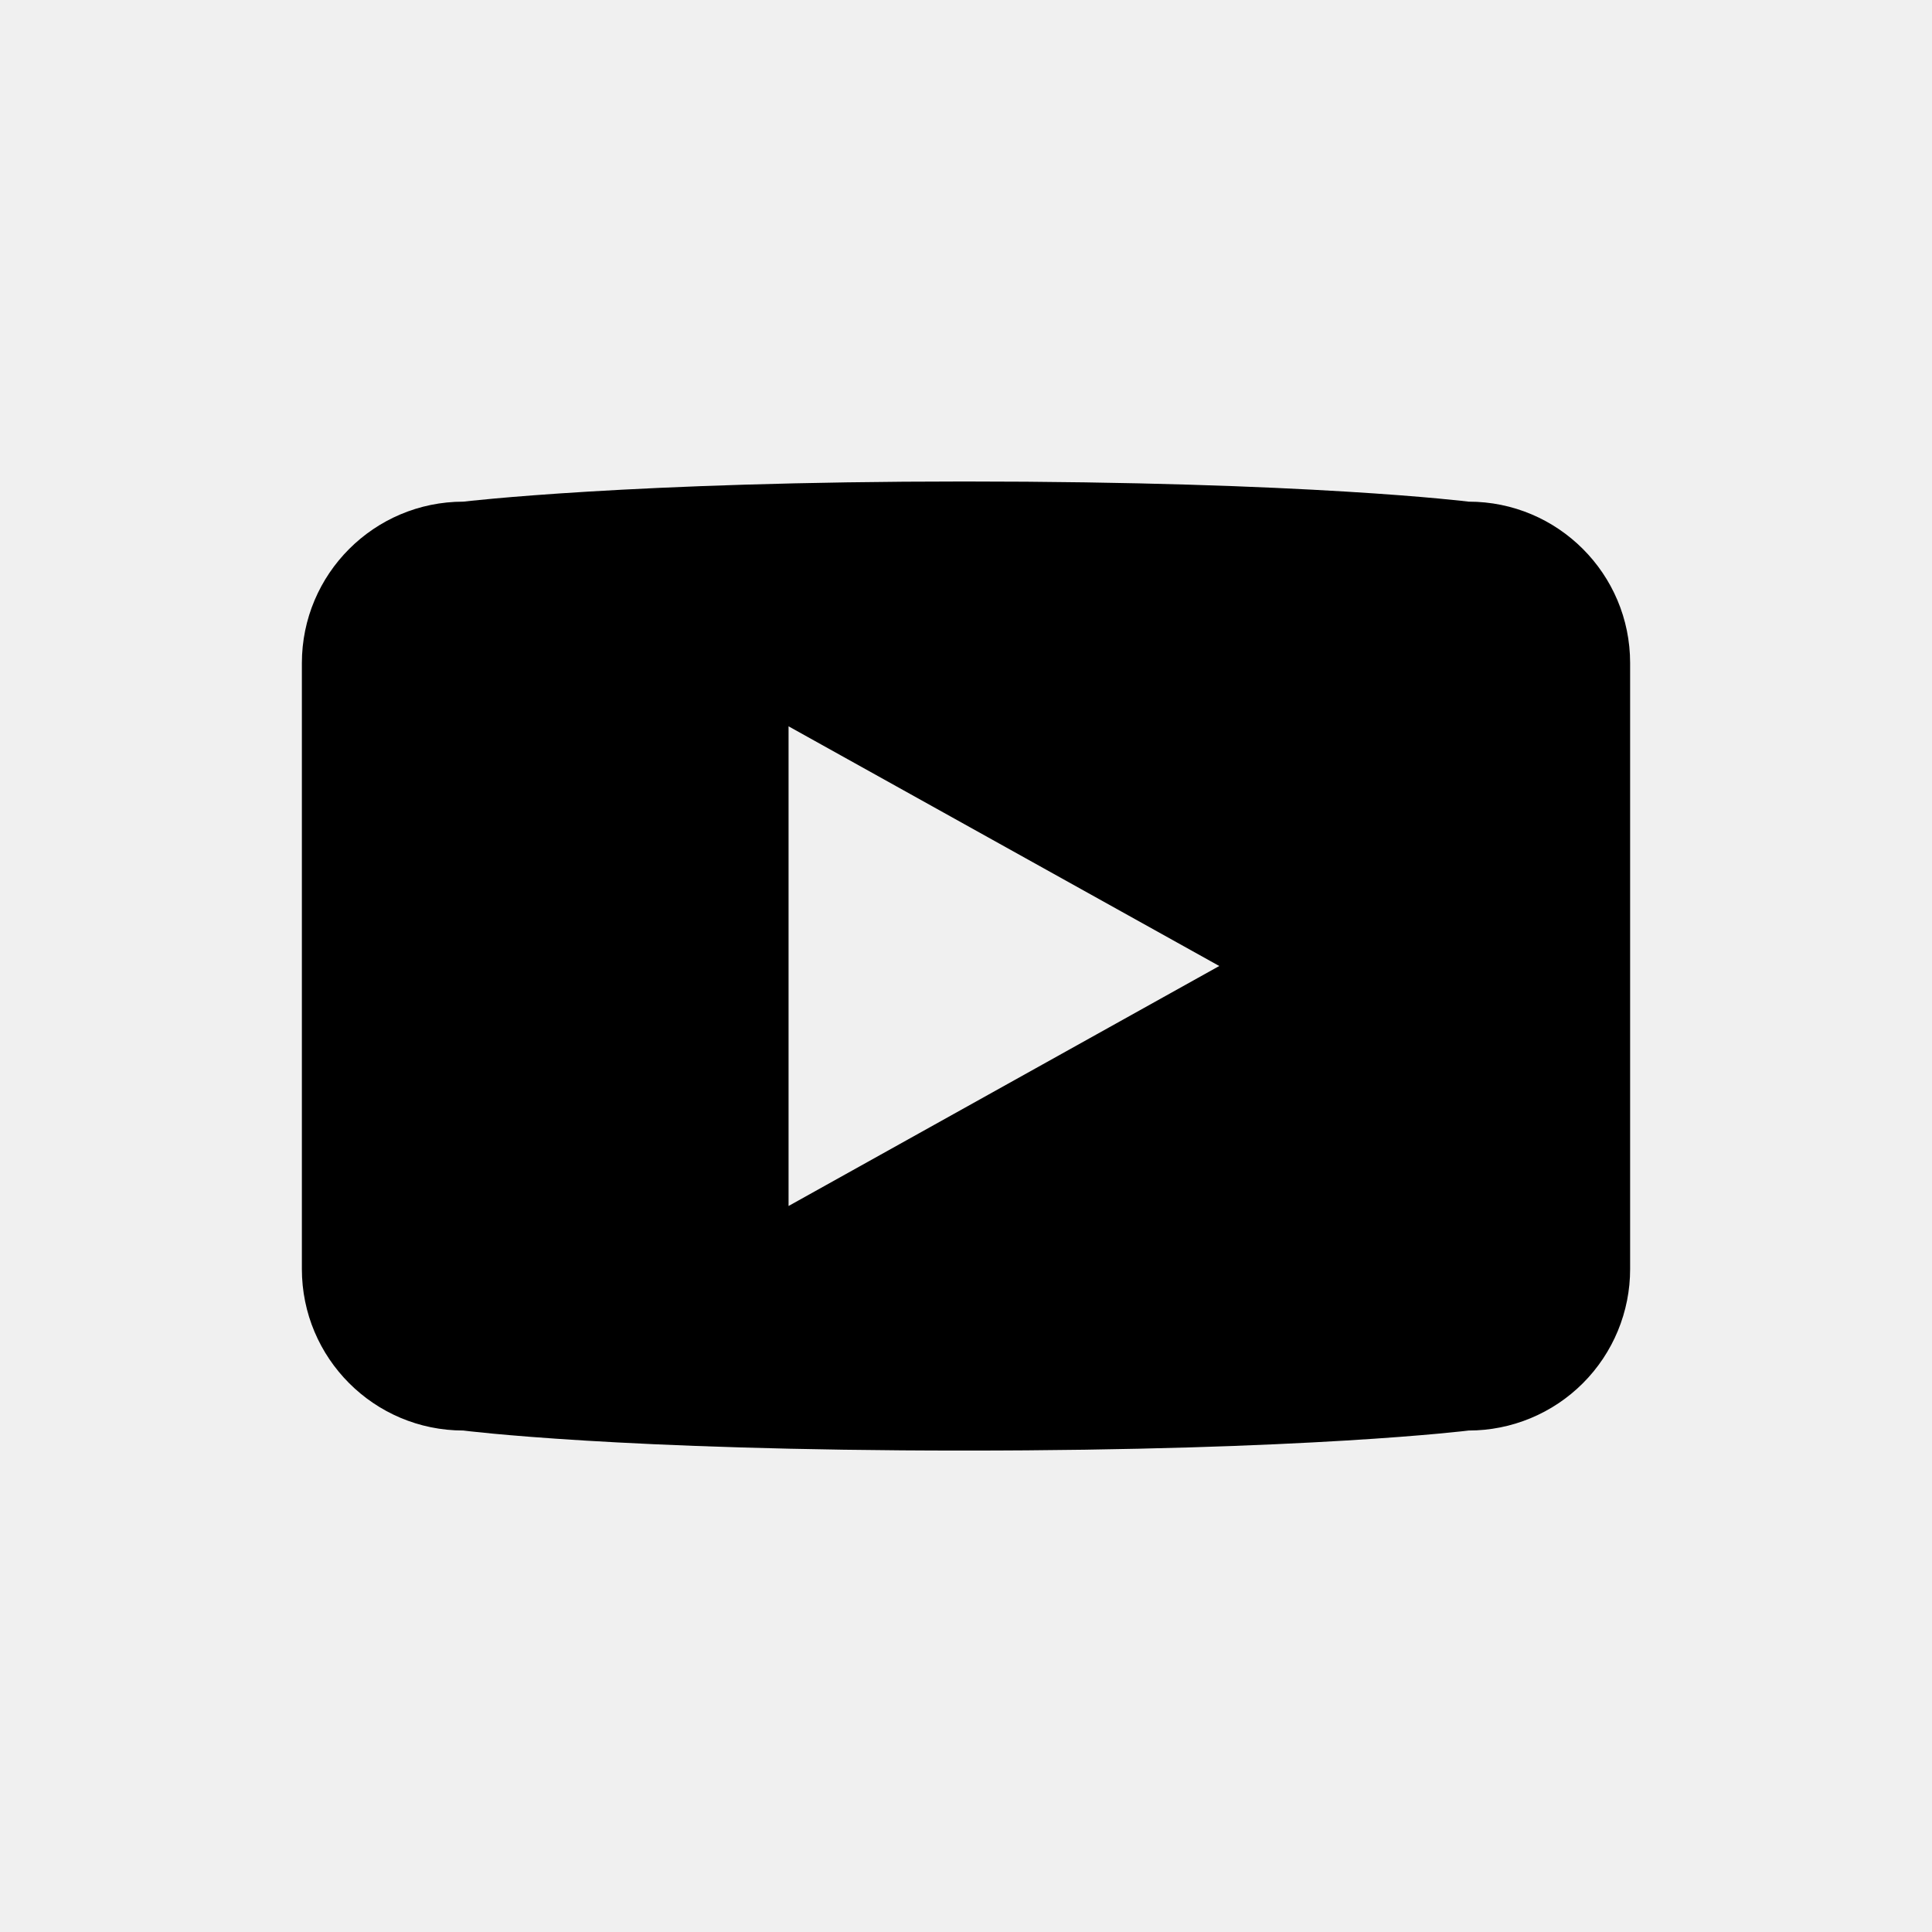
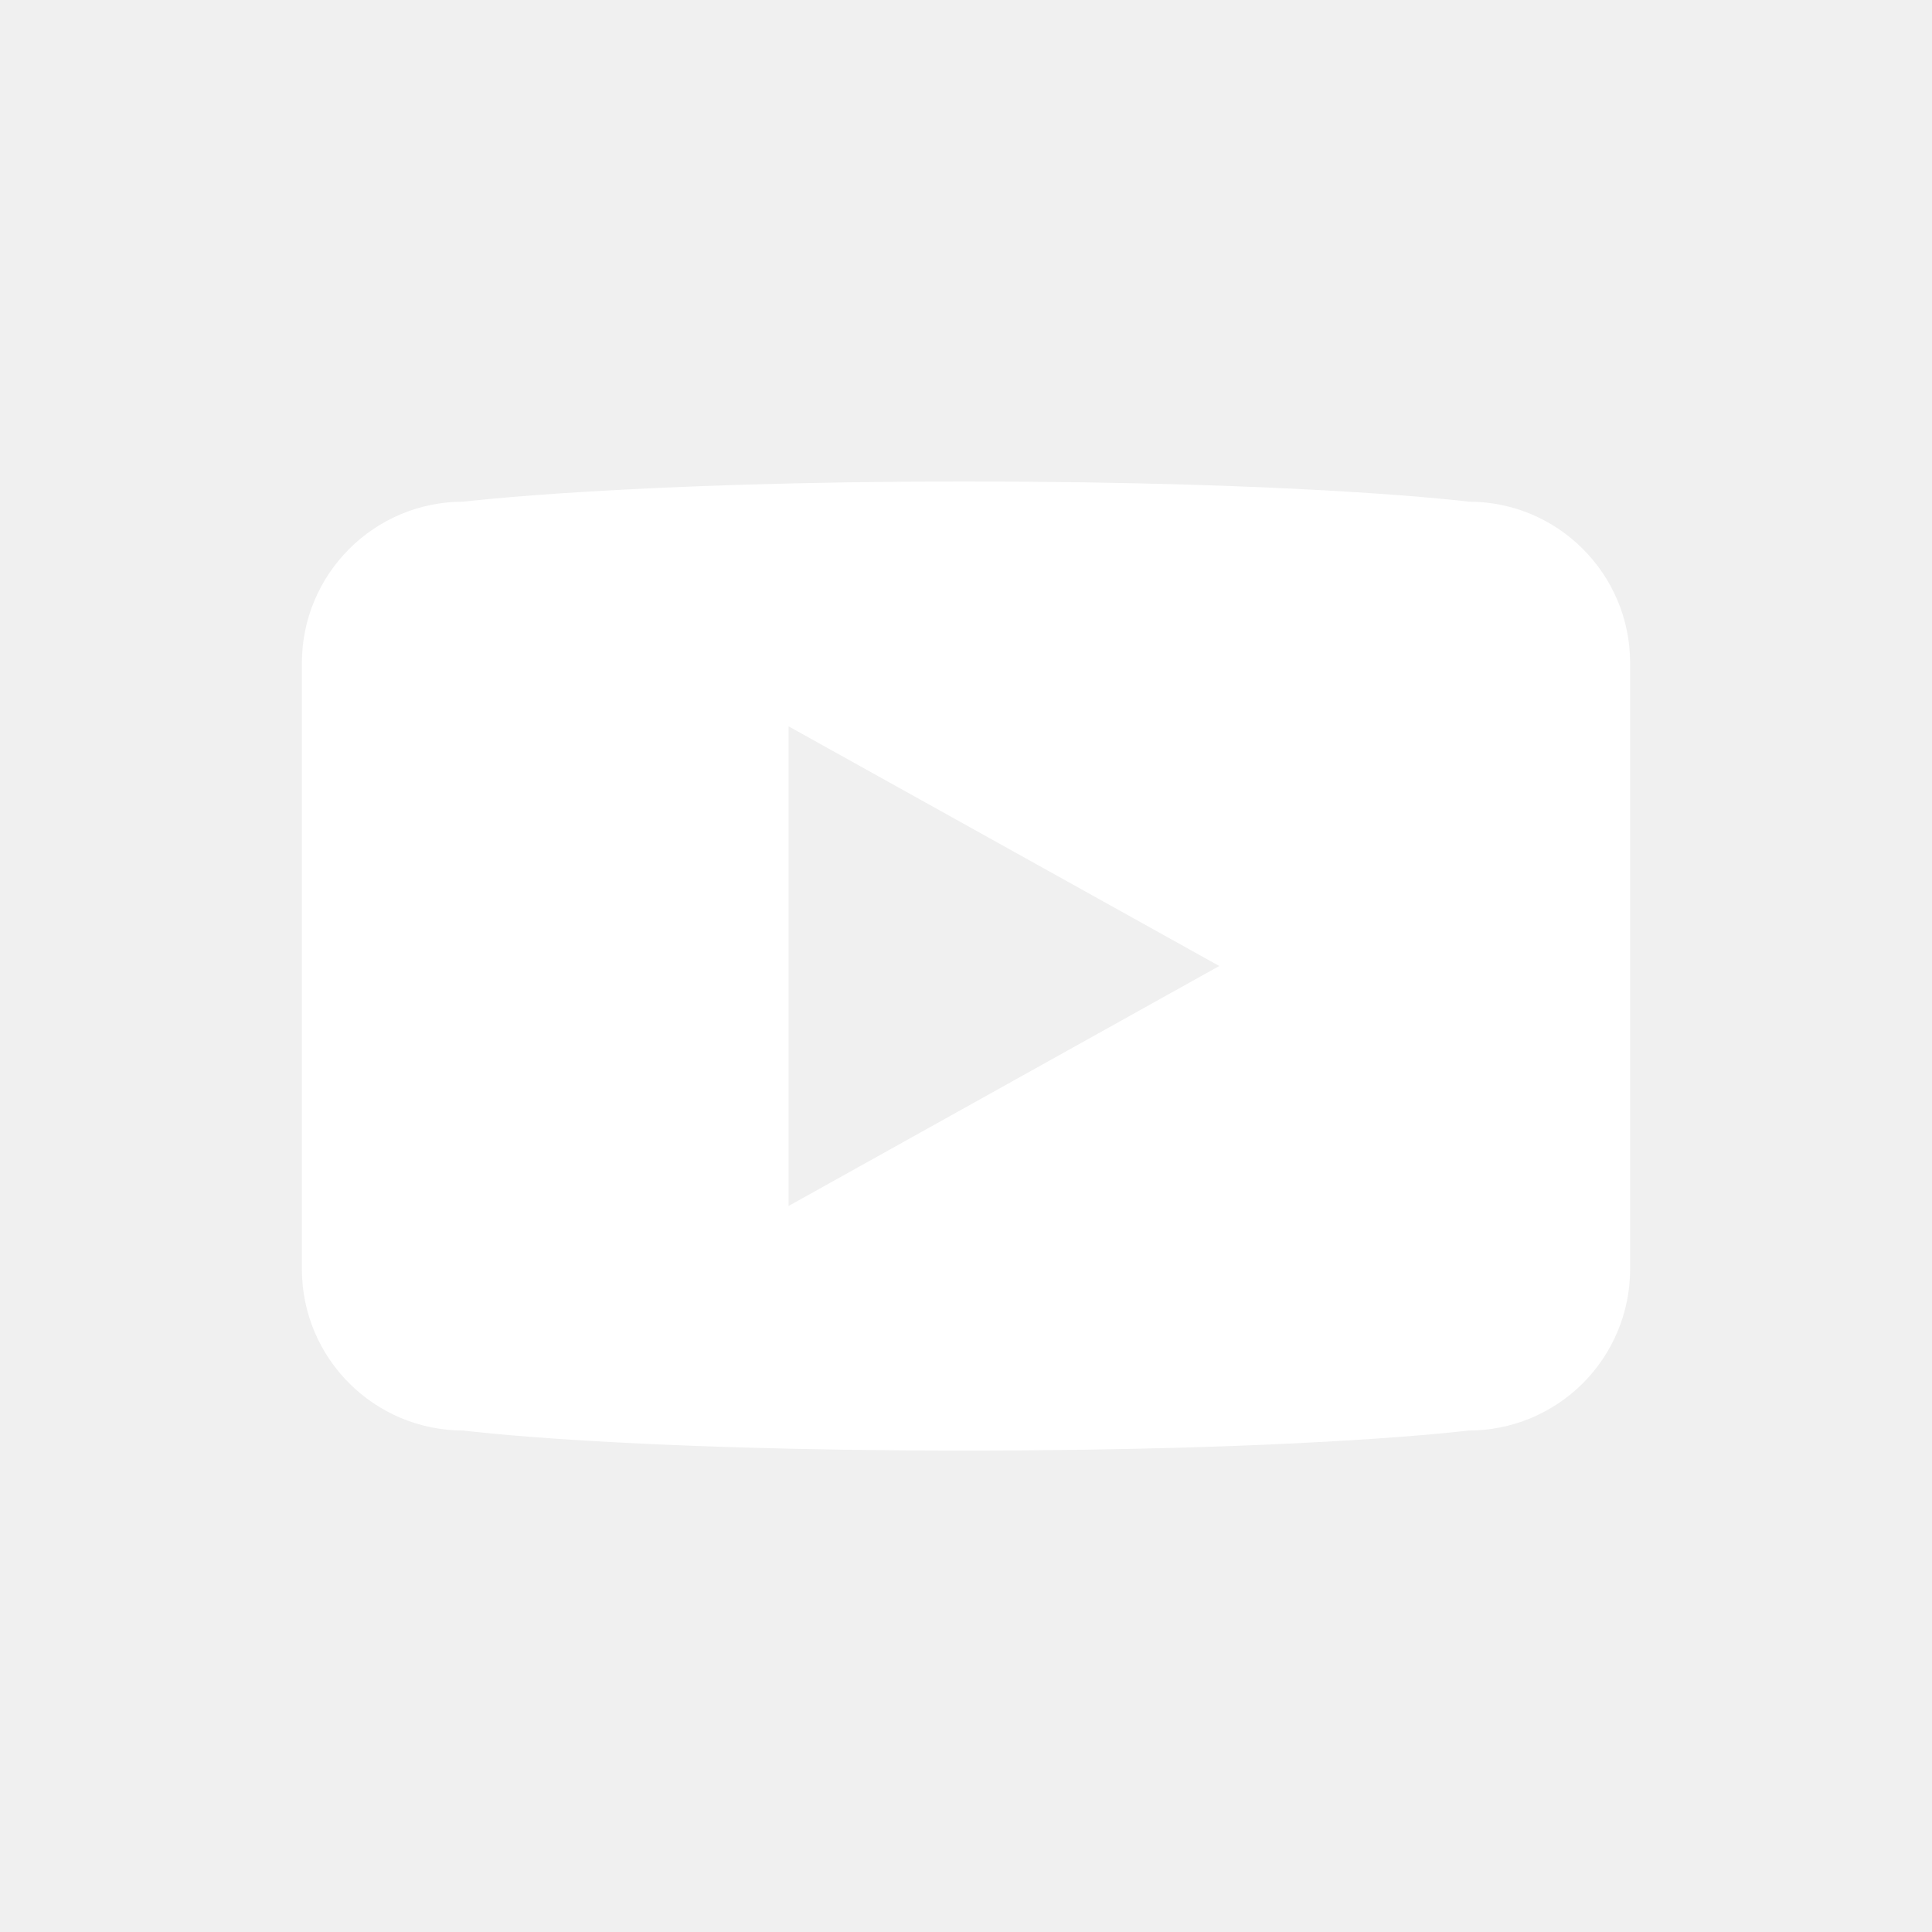
- <svg xmlns="http://www.w3.org/2000/svg" fill="#000000" width="800px" height="800px" viewBox="0 0 32 32">
+ <svg xmlns="http://www.w3.org/2000/svg" fill="#ffffff" viewBox="0 0 32 32">
  <path d="M24.325 8.309s-2.655-.334-8.357-.334c-5.517 0-8.294.334-8.294.334A2.675 2.675 0 0 0 5 10.984v10.034a2.675 2.675 0 0 0 2.674 2.676s2.582.332 8.294.332c5.709 0 8.357-.332 8.357-.332A2.673 2.673 0 0 0 27 21.018V10.982a2.673 2.673 0 0 0-2.675-2.673zM13.061 19.975V12.03L20.195 16l-7.134 3.975z" />
</svg>
